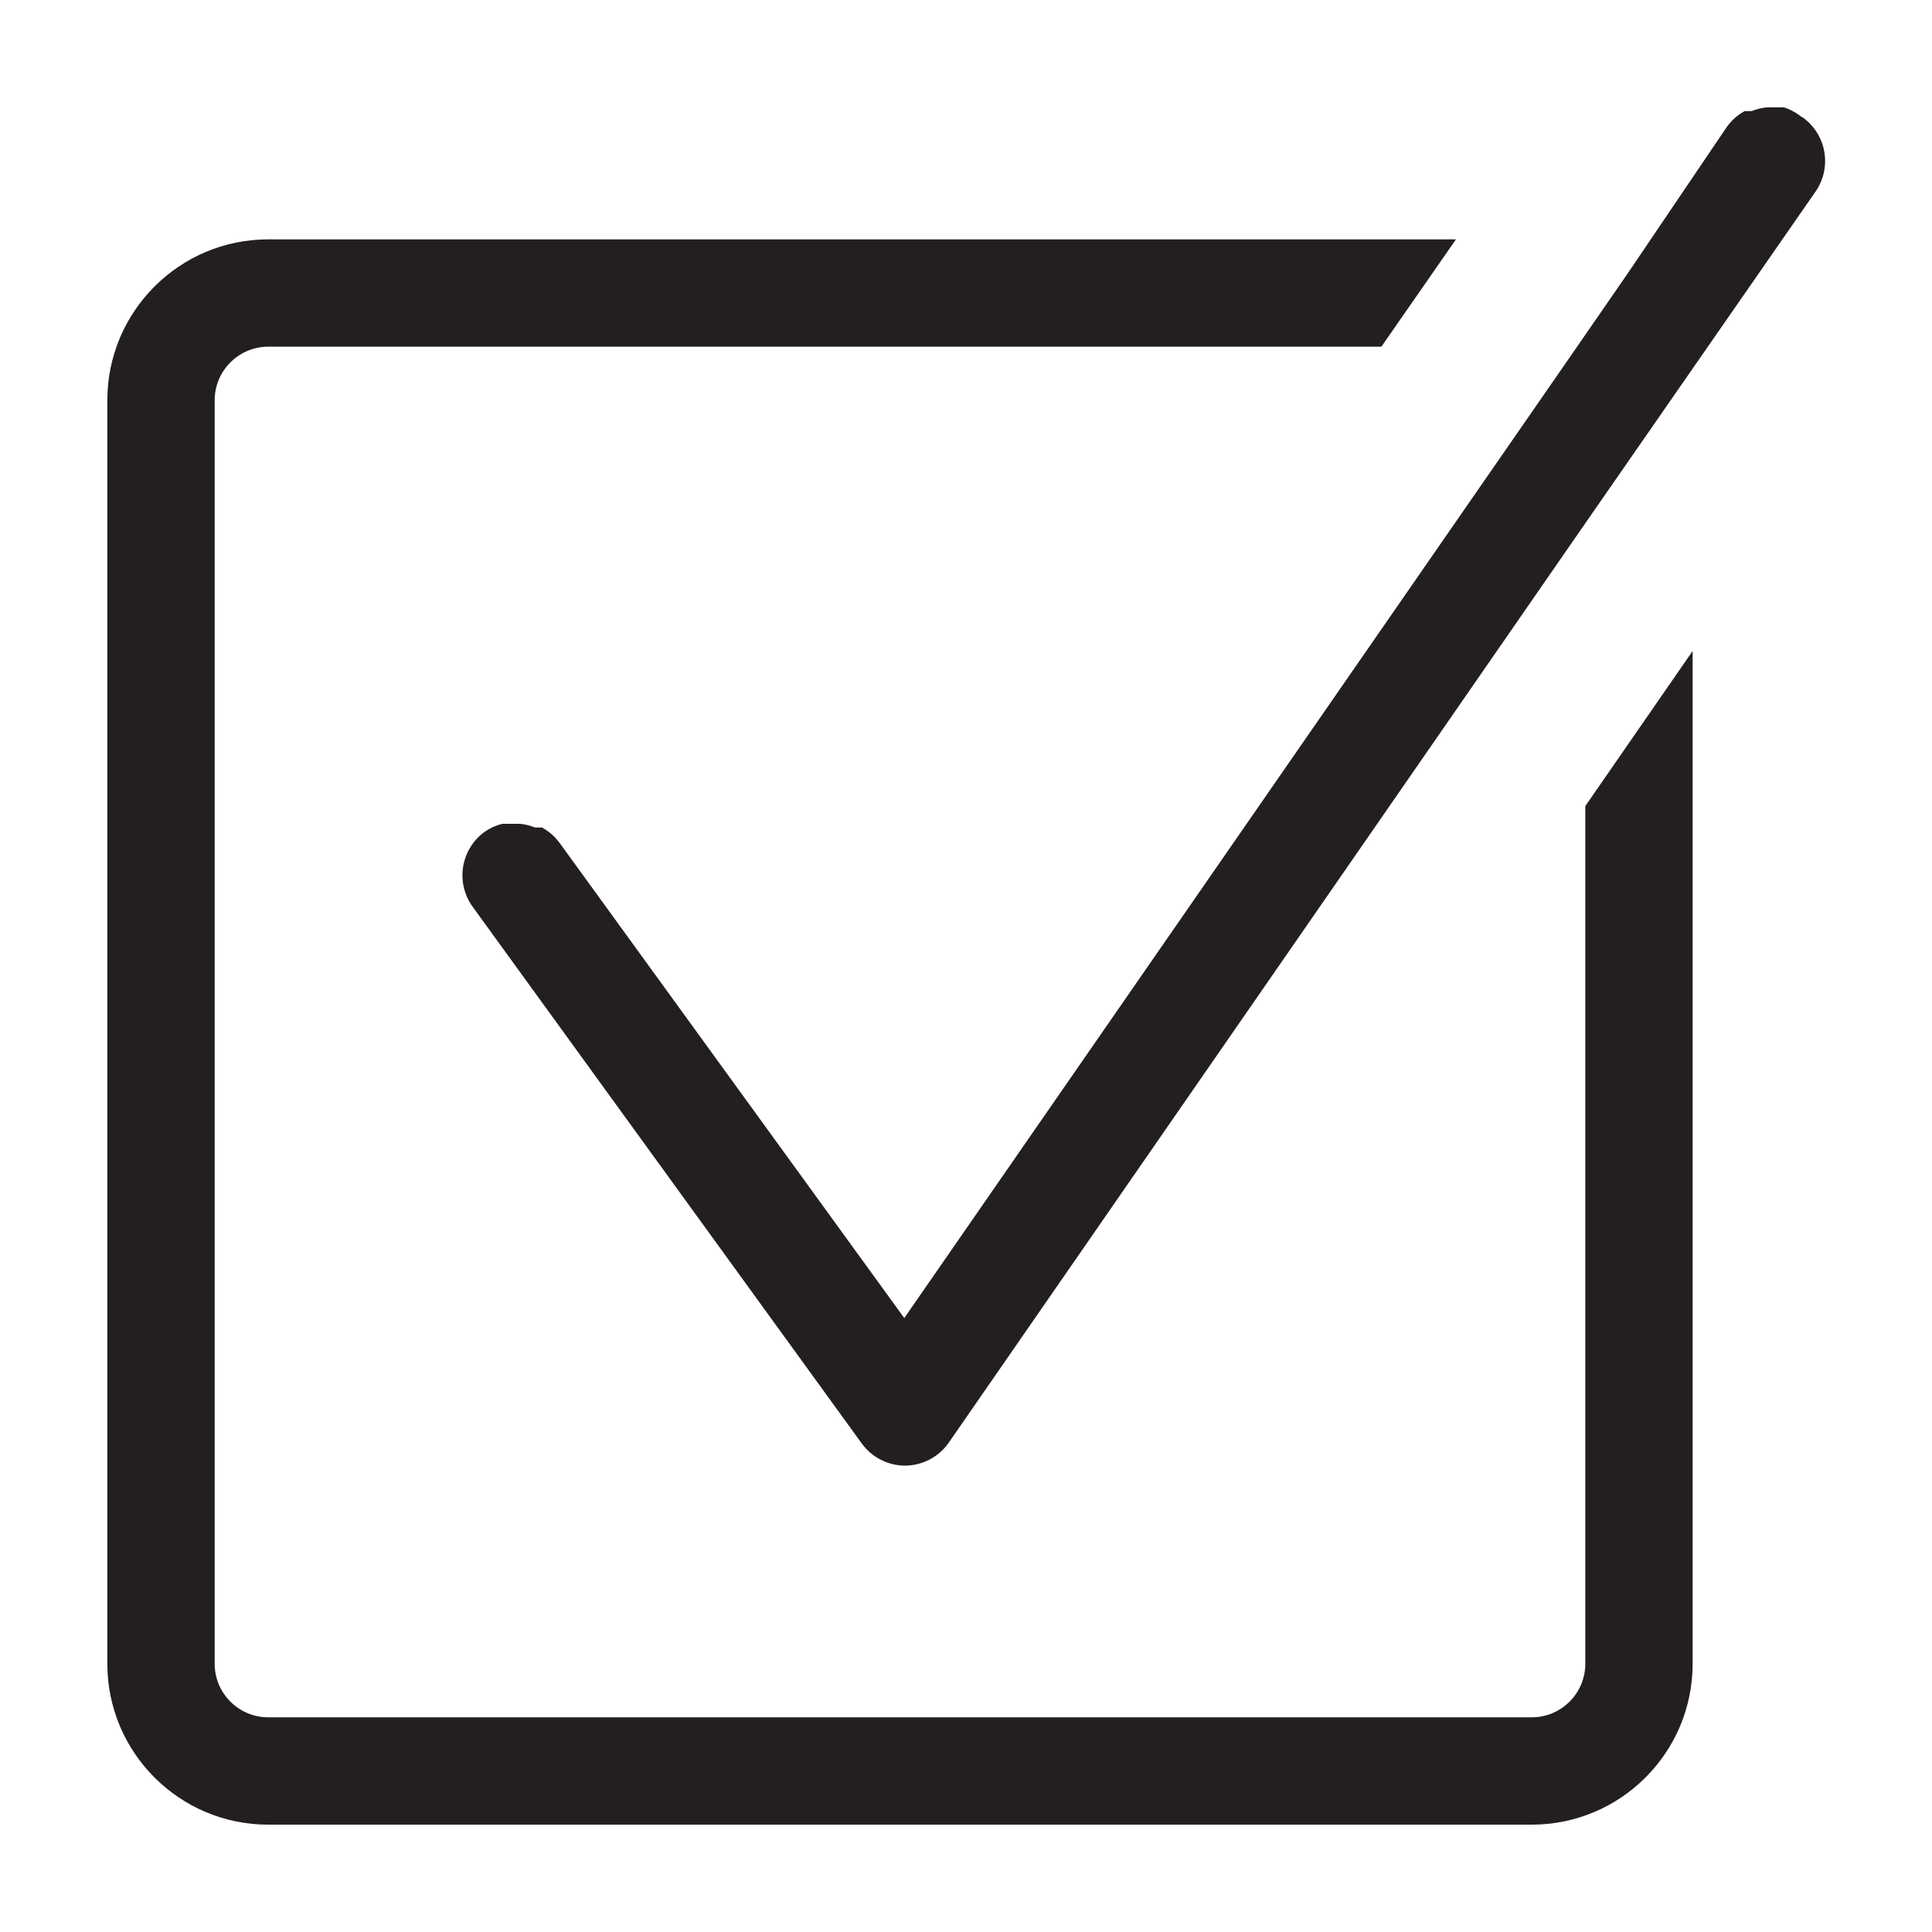
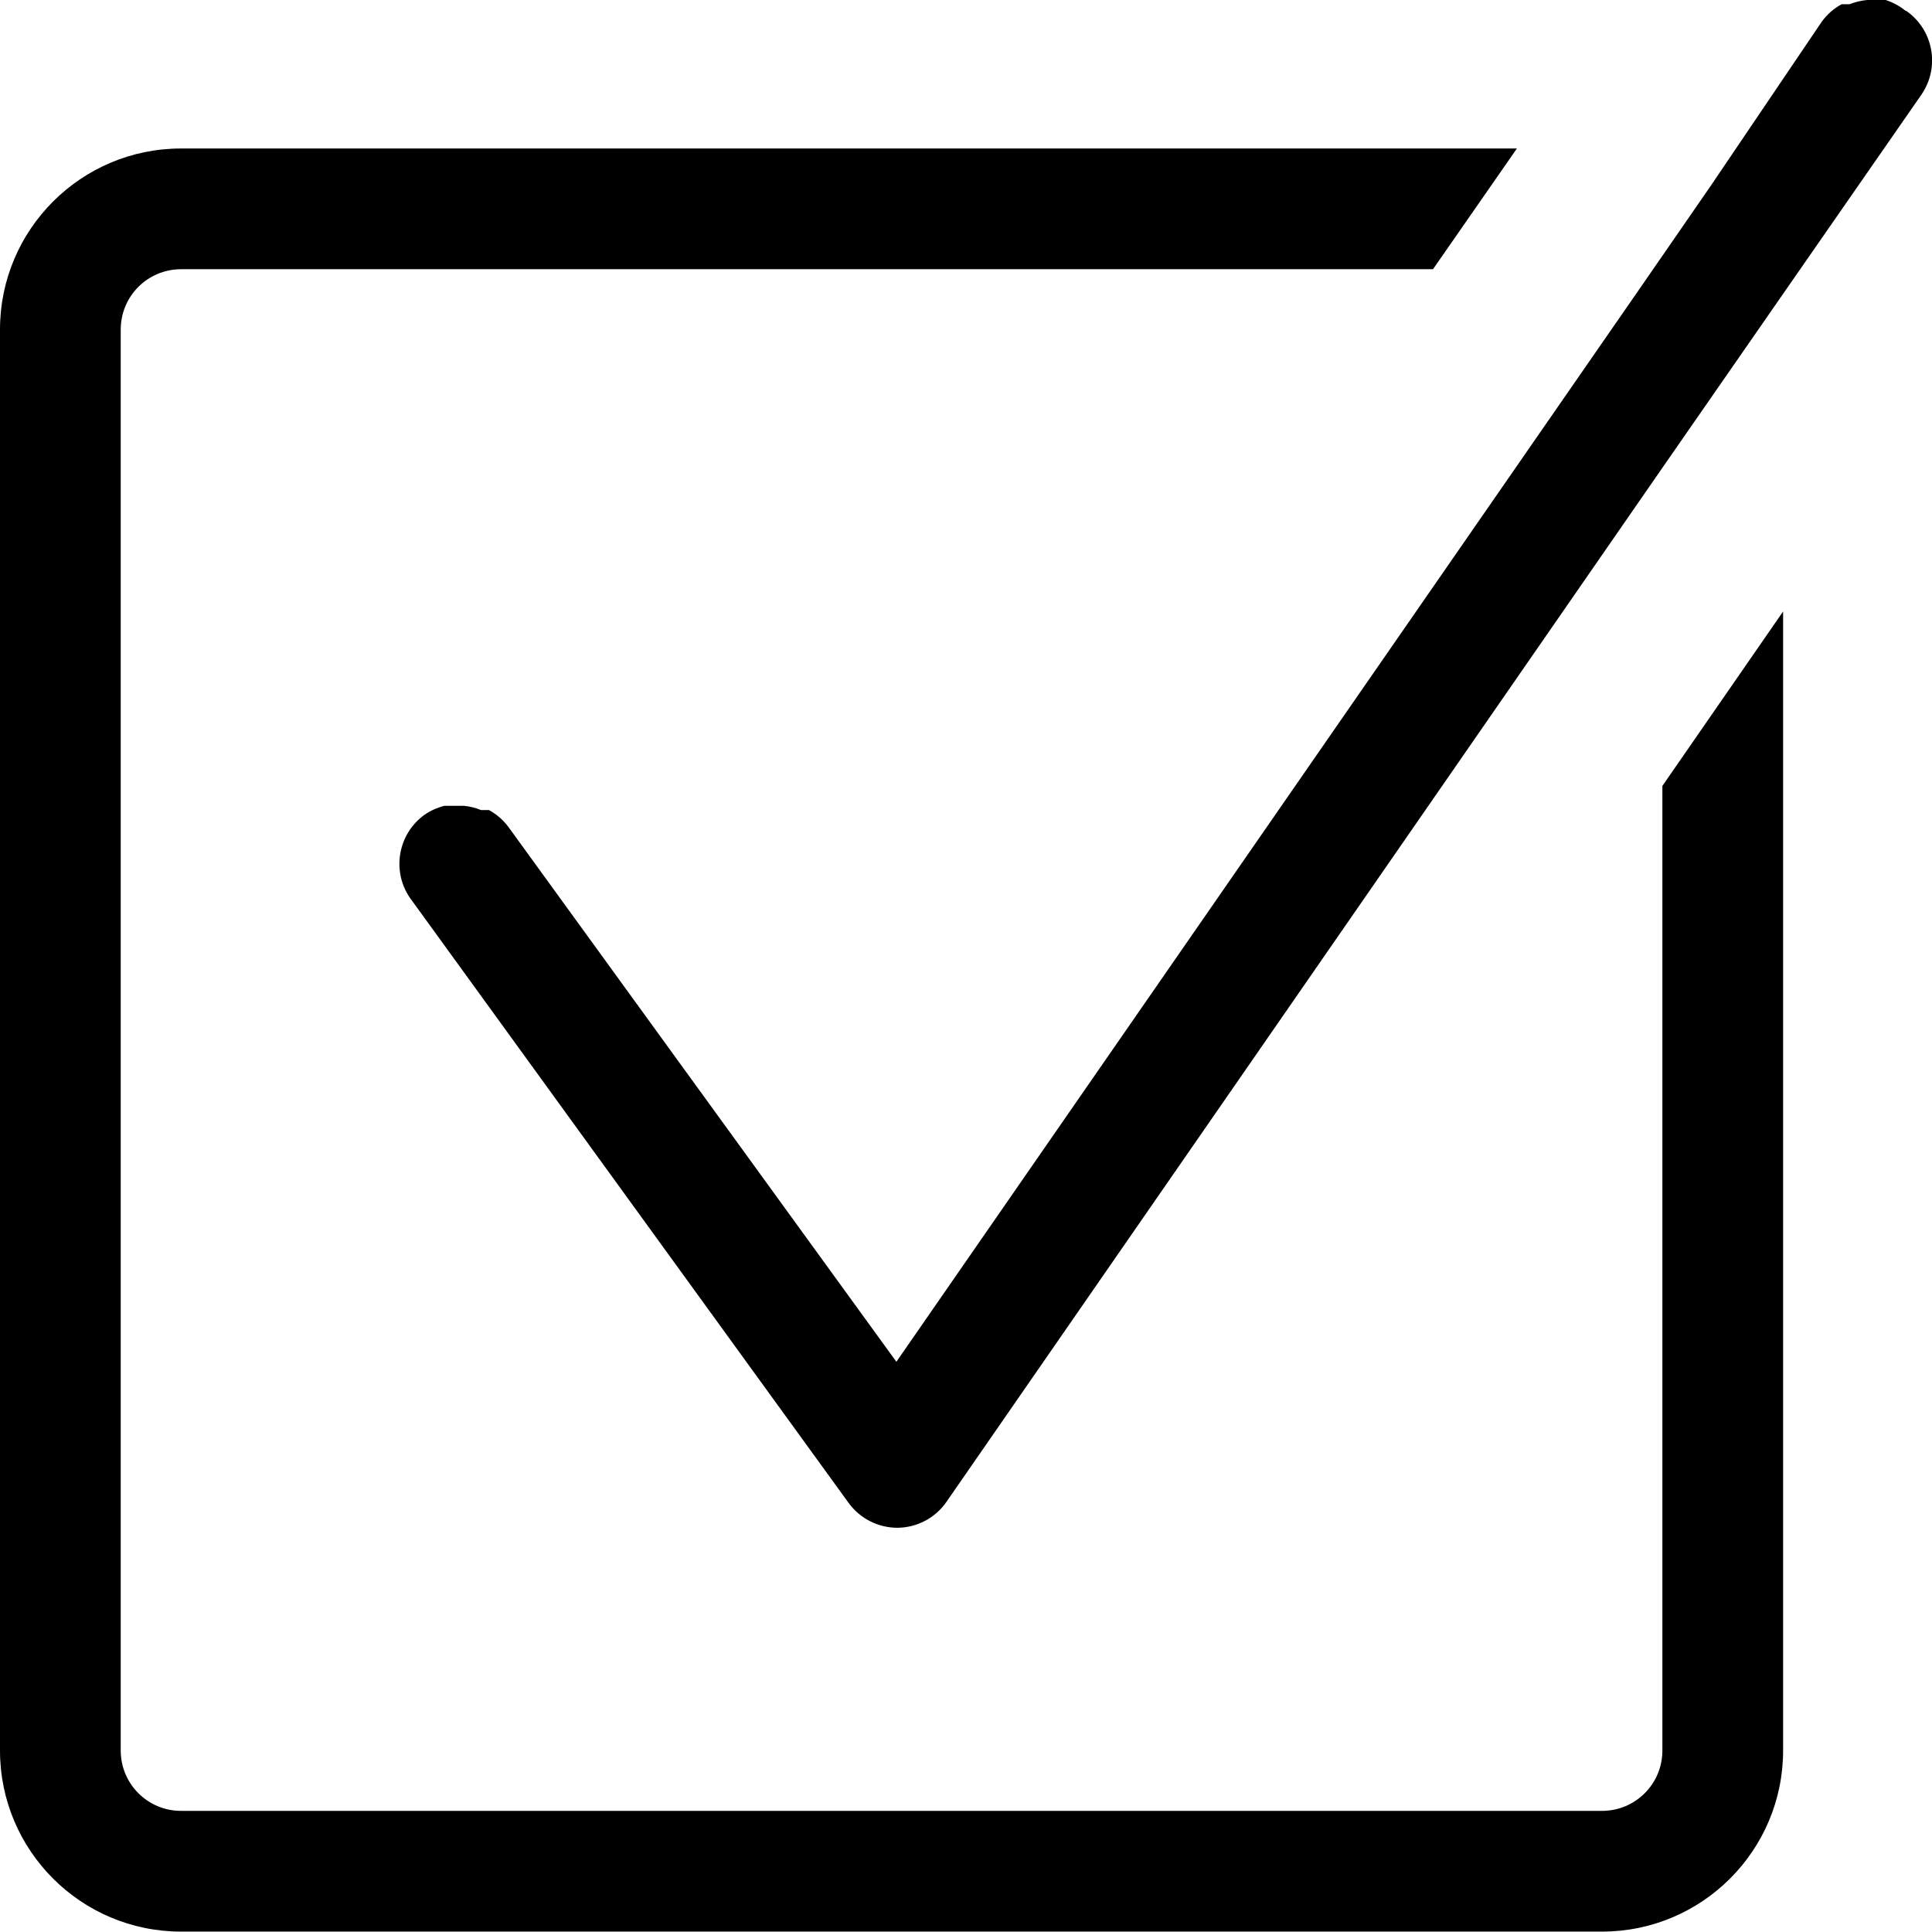
- <svg xmlns="http://www.w3.org/2000/svg" id="Calque_1" data-name="Calque 1" viewBox="0 0 36 36">
-   <defs>
-     <style>.cls-1{fill:#231f20;}</style>
-   </defs>
-   <path class="cls-1" d="M33.57,2.18A1,1,0,0,0,33.24,2l-.1,0L33,2l-.07,0a1,1,0,0,0-.29.07l-.13,0a1,1,0,0,0-.33.29L30.34,5.08,29.2,6.73,16.85,24.56l-6.42-8.85a1,1,0,0,0-.33-.29l-.13,0a1,1,0,0,0-.28-.07H9.47l-.11,0a1,1,0,0,0-.33.15,1,1,0,0,0-.22,1.4l7.25,10a1,1,0,0,0,.81.41h0a1,1,0,0,0,.81-.43L29.54,9.75l1.95-2.81,2.34-3.37a1,1,0,0,0-.25-1.39Z" />
-   <path class="cls-1" d="M29.54,31a1,1,0,0,1-1,1H5a1,1,0,0,1-1-1V7.46a1,1,0,0,1,1-1H25.74l1.39-2H5a3,3,0,0,0-3,3V31a3,3,0,0,0,3,3H28.54a3,3,0,0,0,3-3V12.13l-2,2.89Z" />
+ <svg xmlns="http://www.w3.org/2000/svg" version="1.1" id="Calque_1" x="0px" y="0px" width="960.2px" height="960px" viewBox="480 60 960.2 960" enable-background="new 480 60 960.2 960" xml:space="preserve">
+   <path d="M1427.4,65.4h-0.3c-2.9-2.4-6.3-4.2-9.9-5.4h-3h-4.2h-2.1c-3,0.3-5.9,1-8.7,2.1h-3.9c-3.9,2.1-7.3,5.1-9.9,8.7l-55.2,81.6  l-34.2,49.5L925.5,736.8L732.9,471.3c-2.6-3.6-6-6.6-9.9-8.7h-3.9c-2.7-1.1-5.5-1.8-8.4-2.1h-6.6h-3.3c-3.5,0.9-6.9,2.4-9.9,4.5  c-13.4,9.7-16.4,28.5-6.7,41.9c0,0,0,0.1,0.1,0.1l217.5,300c5.7,7.8,14.7,12.3,24.3,12.3c9.7-0.1,18.8-4.9,24.3-12.9l355.8-513.9  l58.5-84.3l70.2-101.1C1444.3,93.5,1441,74.9,1427.4,65.4z" />
+   <path d="M1306.2,930c0,16.6-13.4,30-30,30H570c-16.6,0-30-13.4-30-30V223.8c0-16.6,13.4-30,30-30h622.2l41.7-60H570  c-49.7,0-90,40.3-90,90V930c0,49.7,40.3,90,90,90h706.2c49.7,0,90-40.3,90-90V363.9l-60,86.7V930z" />
</svg>
